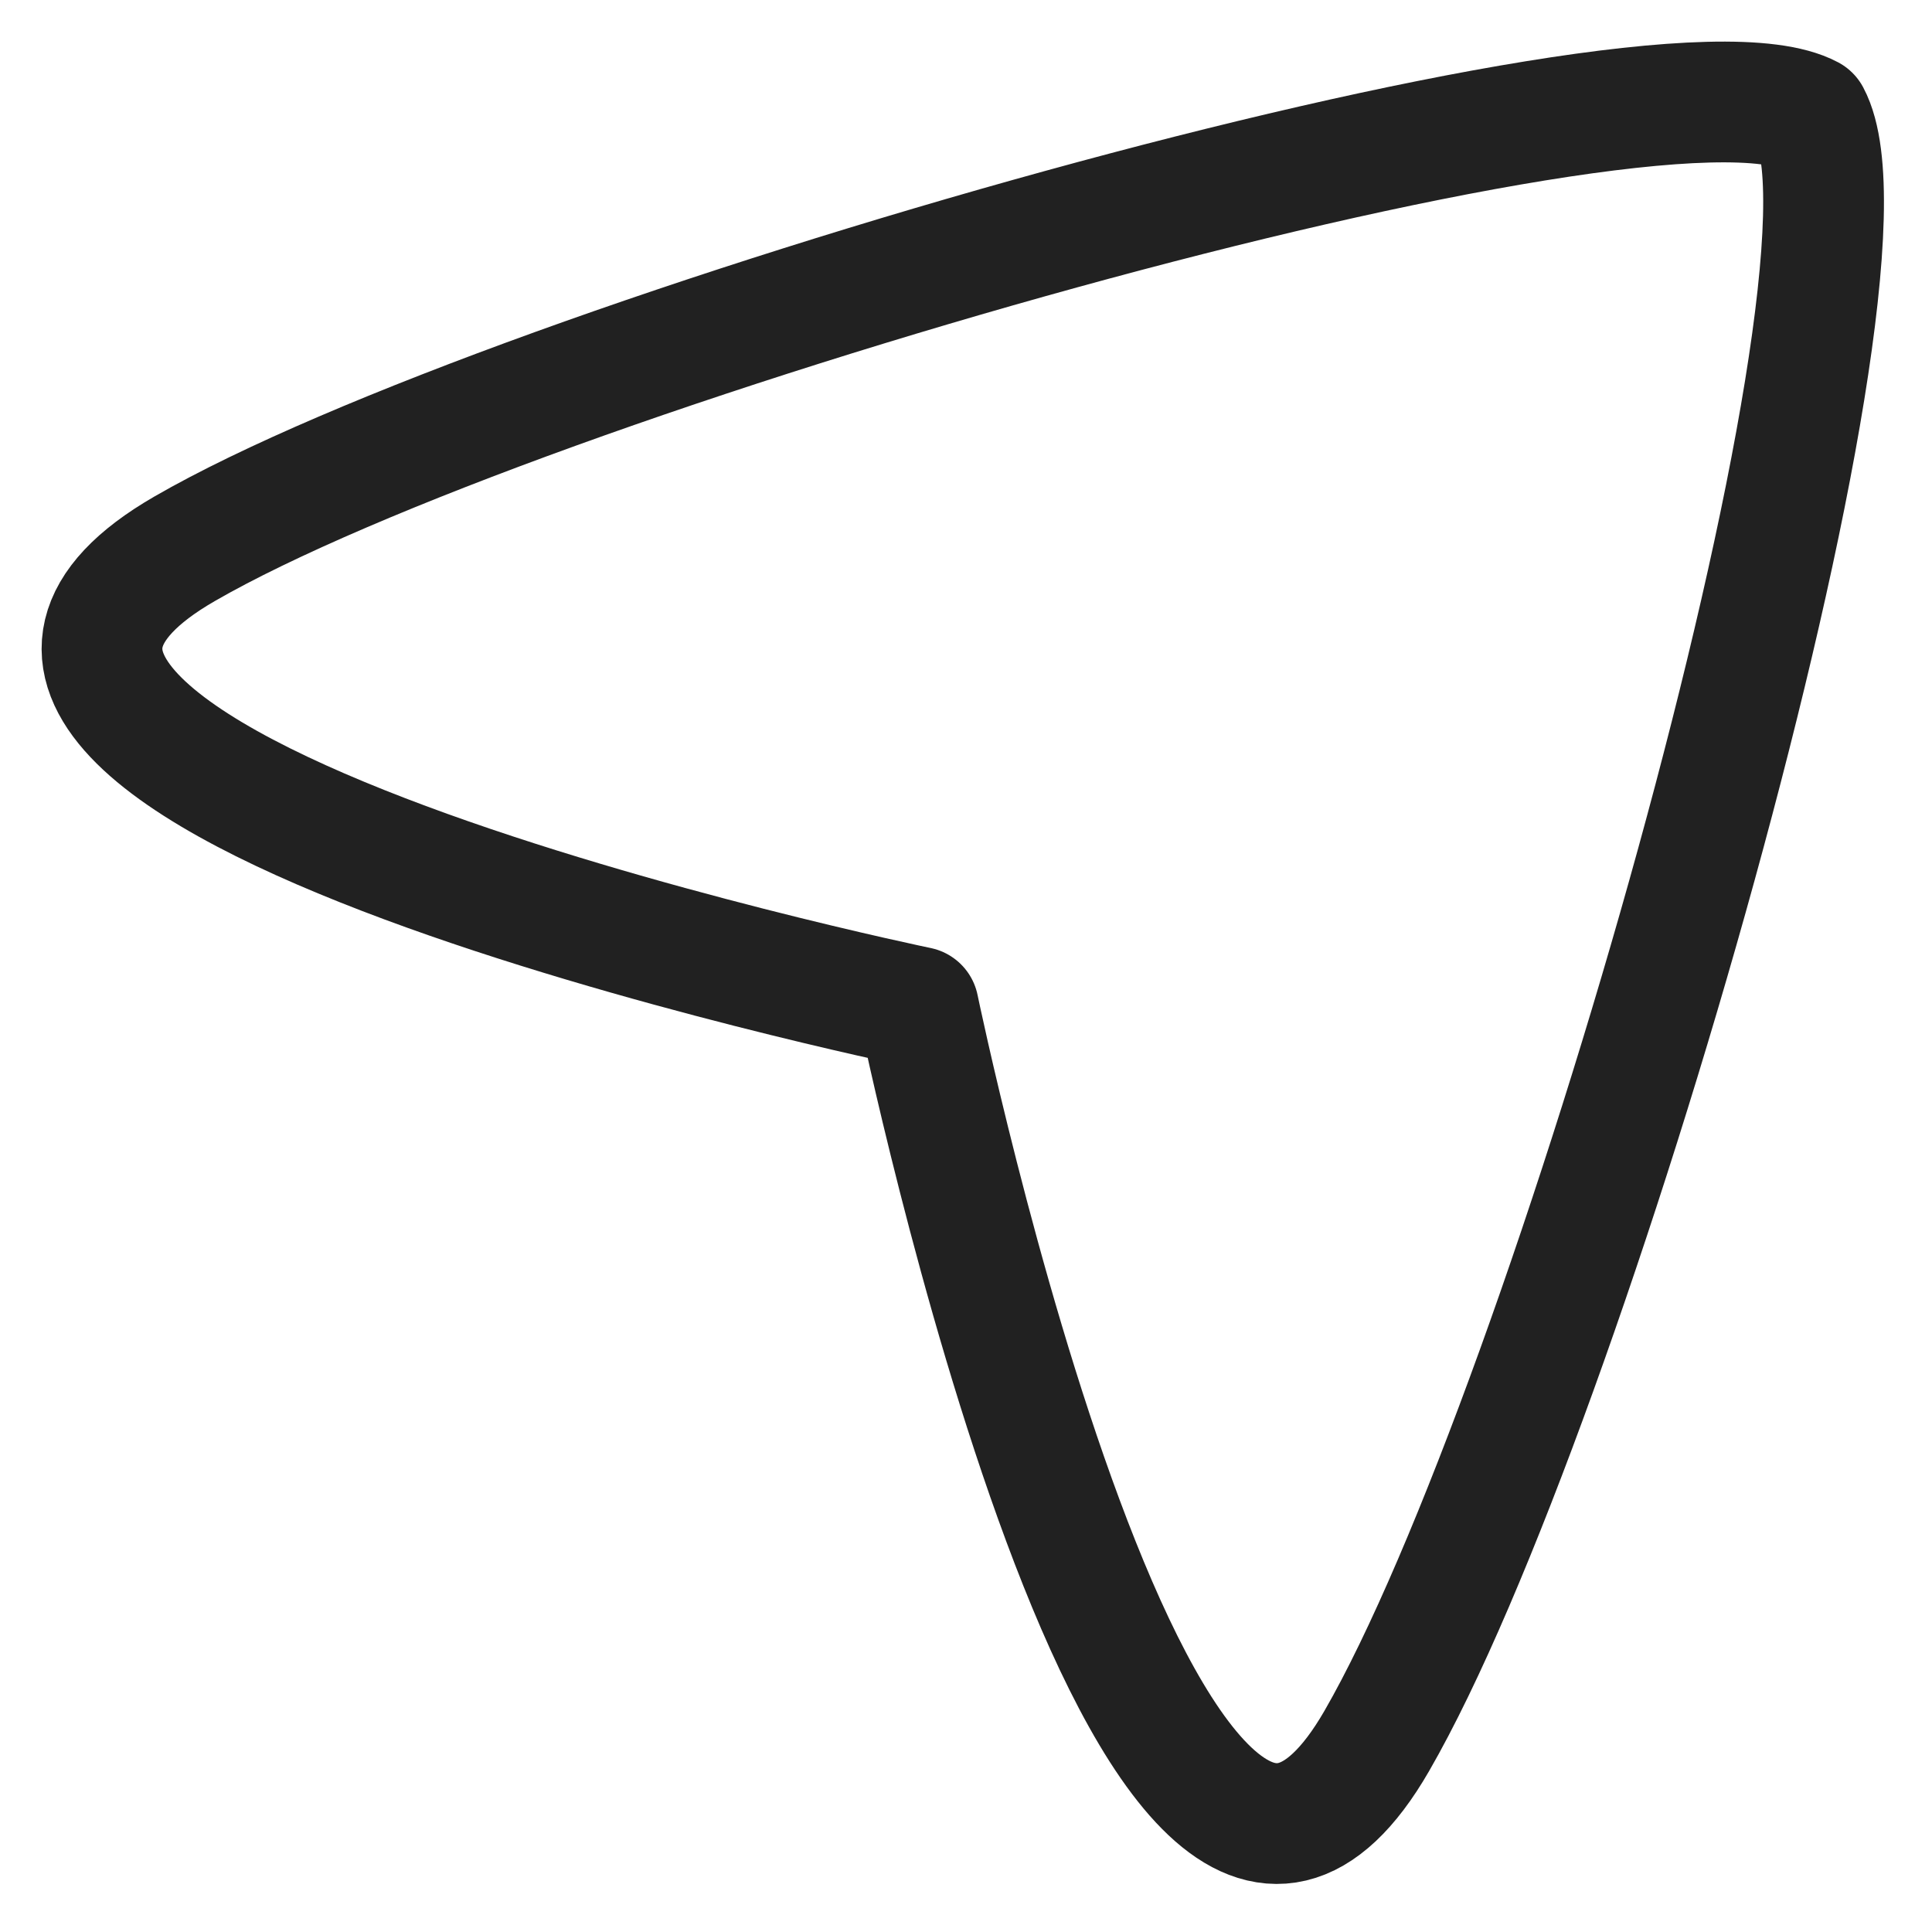
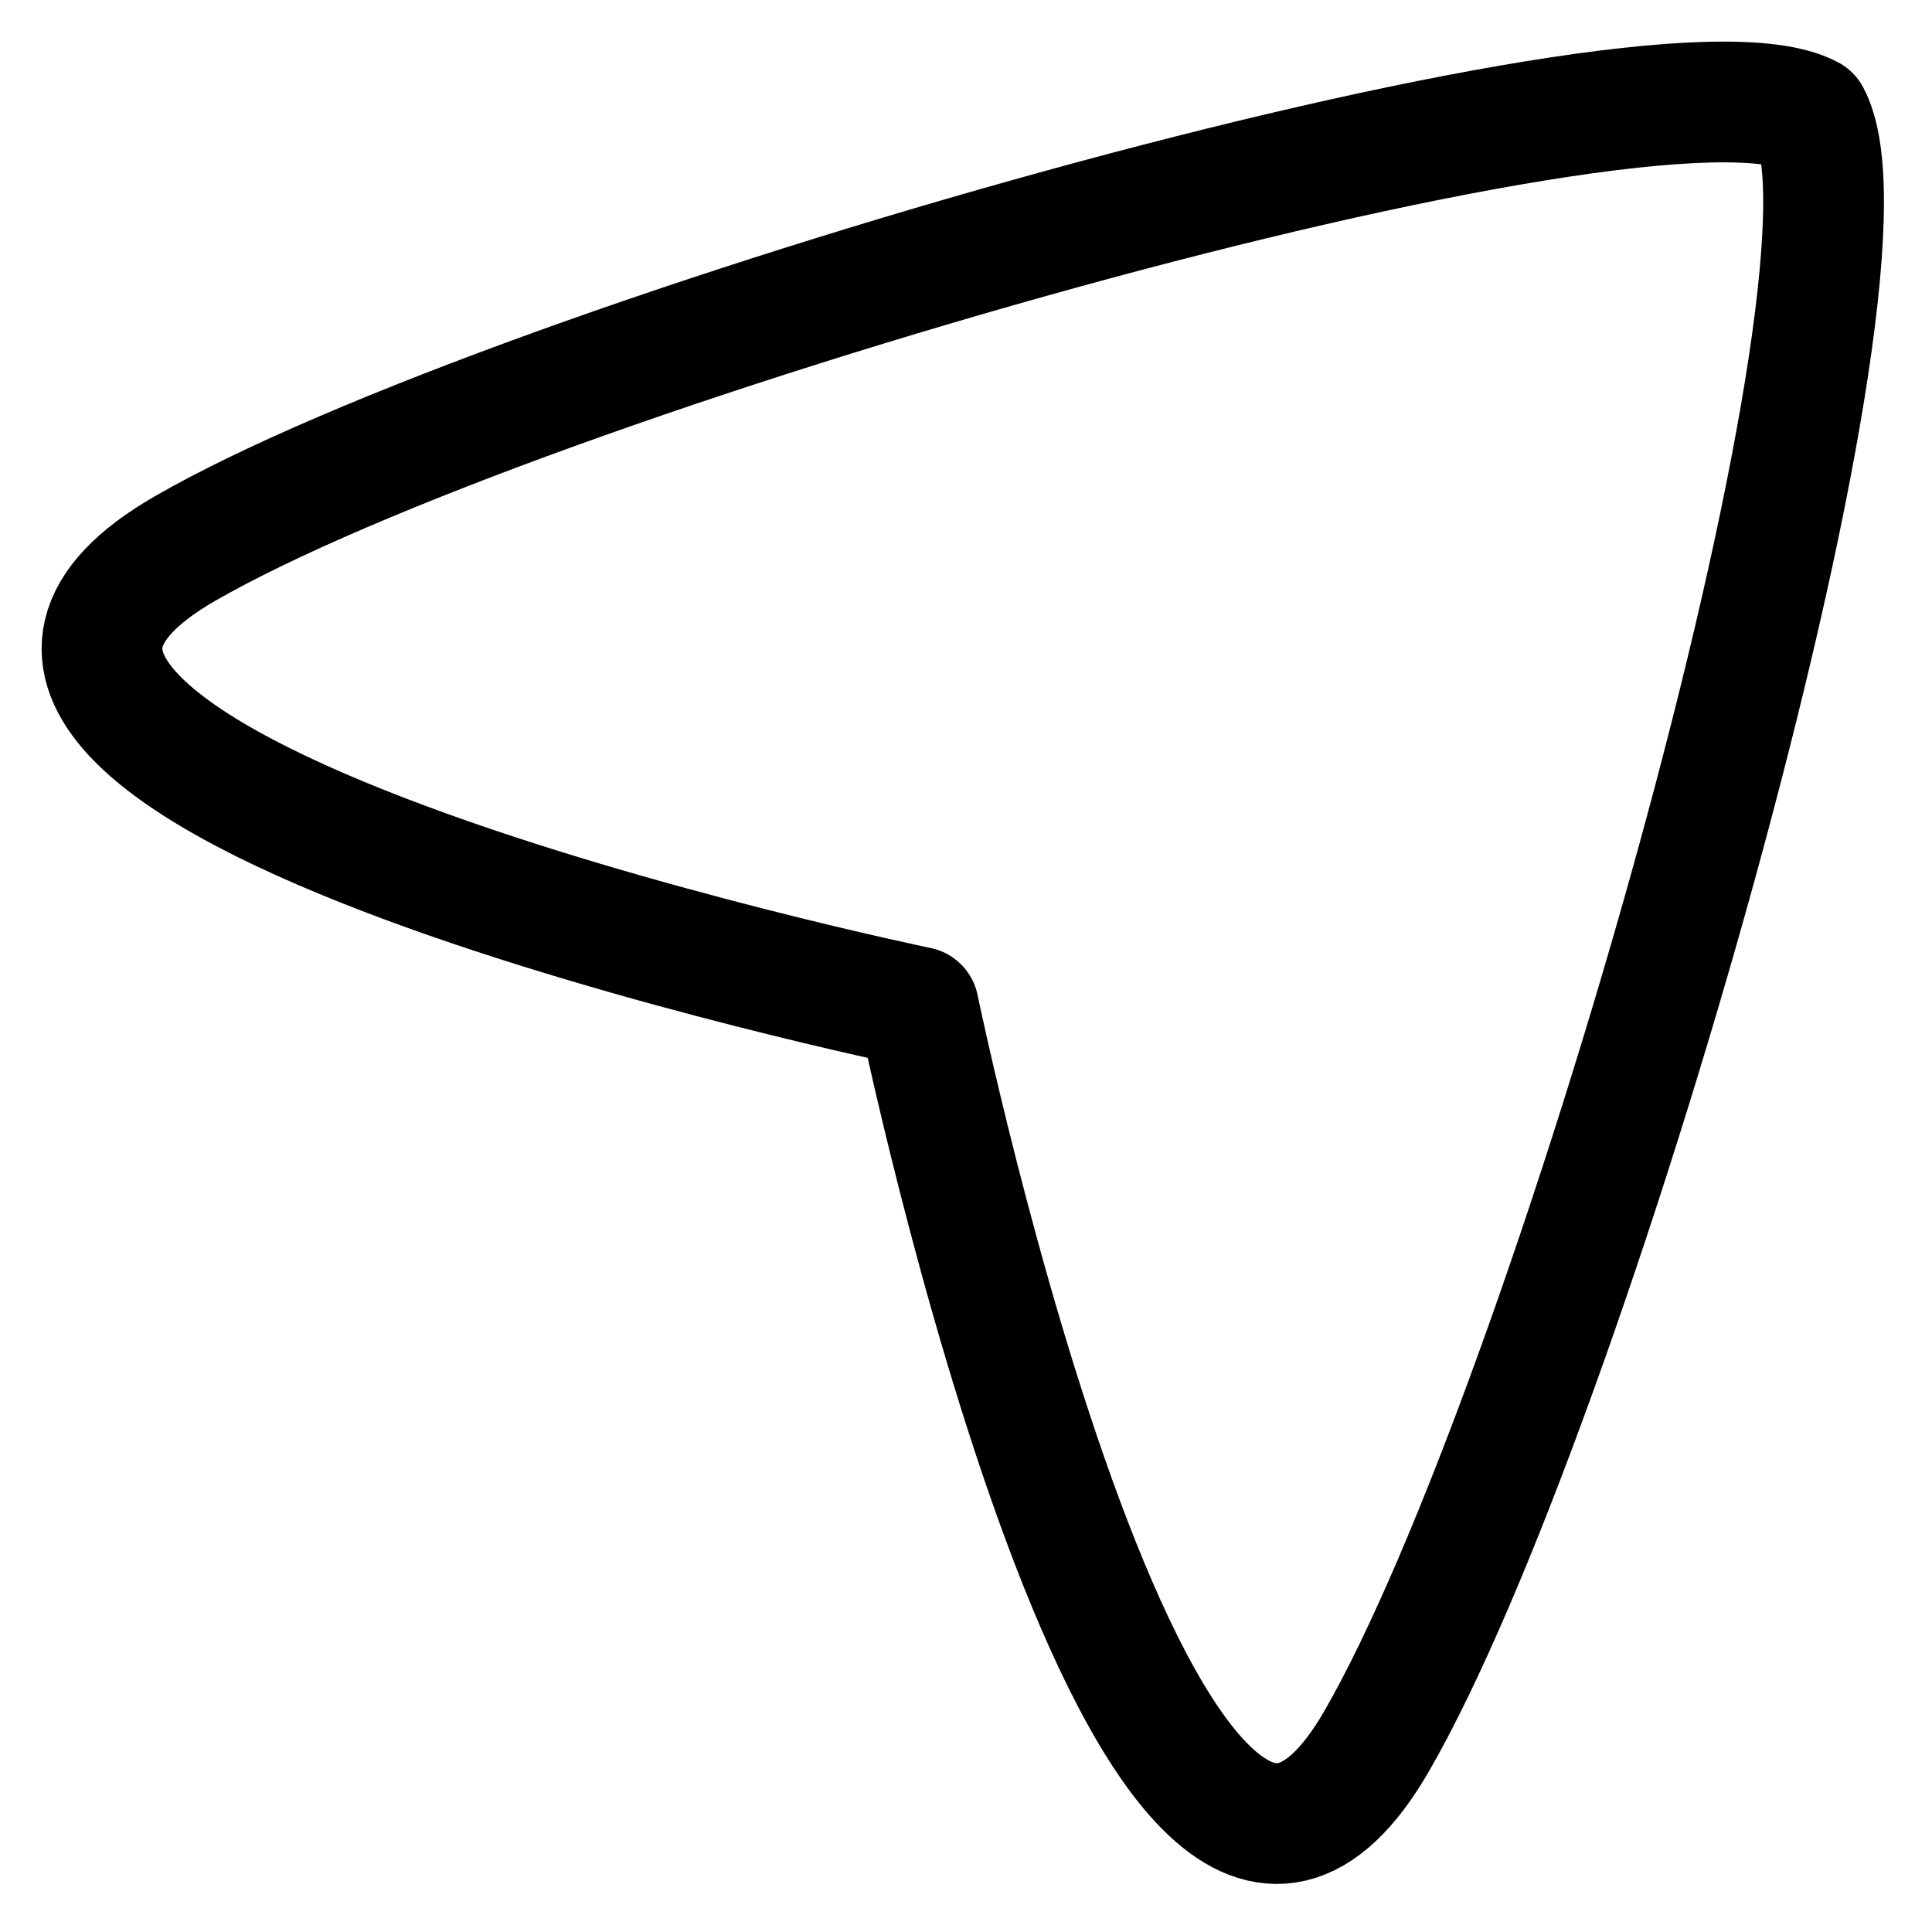
<svg xmlns="http://www.w3.org/2000/svg" width="24" height="24" viewBox="0 0 24 24" fill="none">
-   <path fill-rule="evenodd" clip-rule="evenodd" d="M11.409 12.511C11.409 12.511 -2.564 9.621 2.292 6.818C6.389 4.452 20.51 0.386 22.483 1.437C23.534 3.409 19.467 17.531 17.102 21.628C14.299 26.484 11.409 12.511 11.409 12.511Z" stroke="#212121" stroke-width="1.5" stroke-linecap="round" stroke-linejoin="round" />
+   <path fill-rule="evenodd" clip-rule="evenodd" d="M11.409 12.511C11.409 12.511 -2.564 9.621 2.292 6.818C6.389 4.452 20.51 0.386 22.483 1.437C23.534 3.409 19.467 17.531 17.102 21.628C14.299 26.484 11.409 12.511 11.409 12.511Z" stroke="currentColor" stroke-width="1.5" stroke-linecap="round" stroke-linejoin="round" />
</svg>
